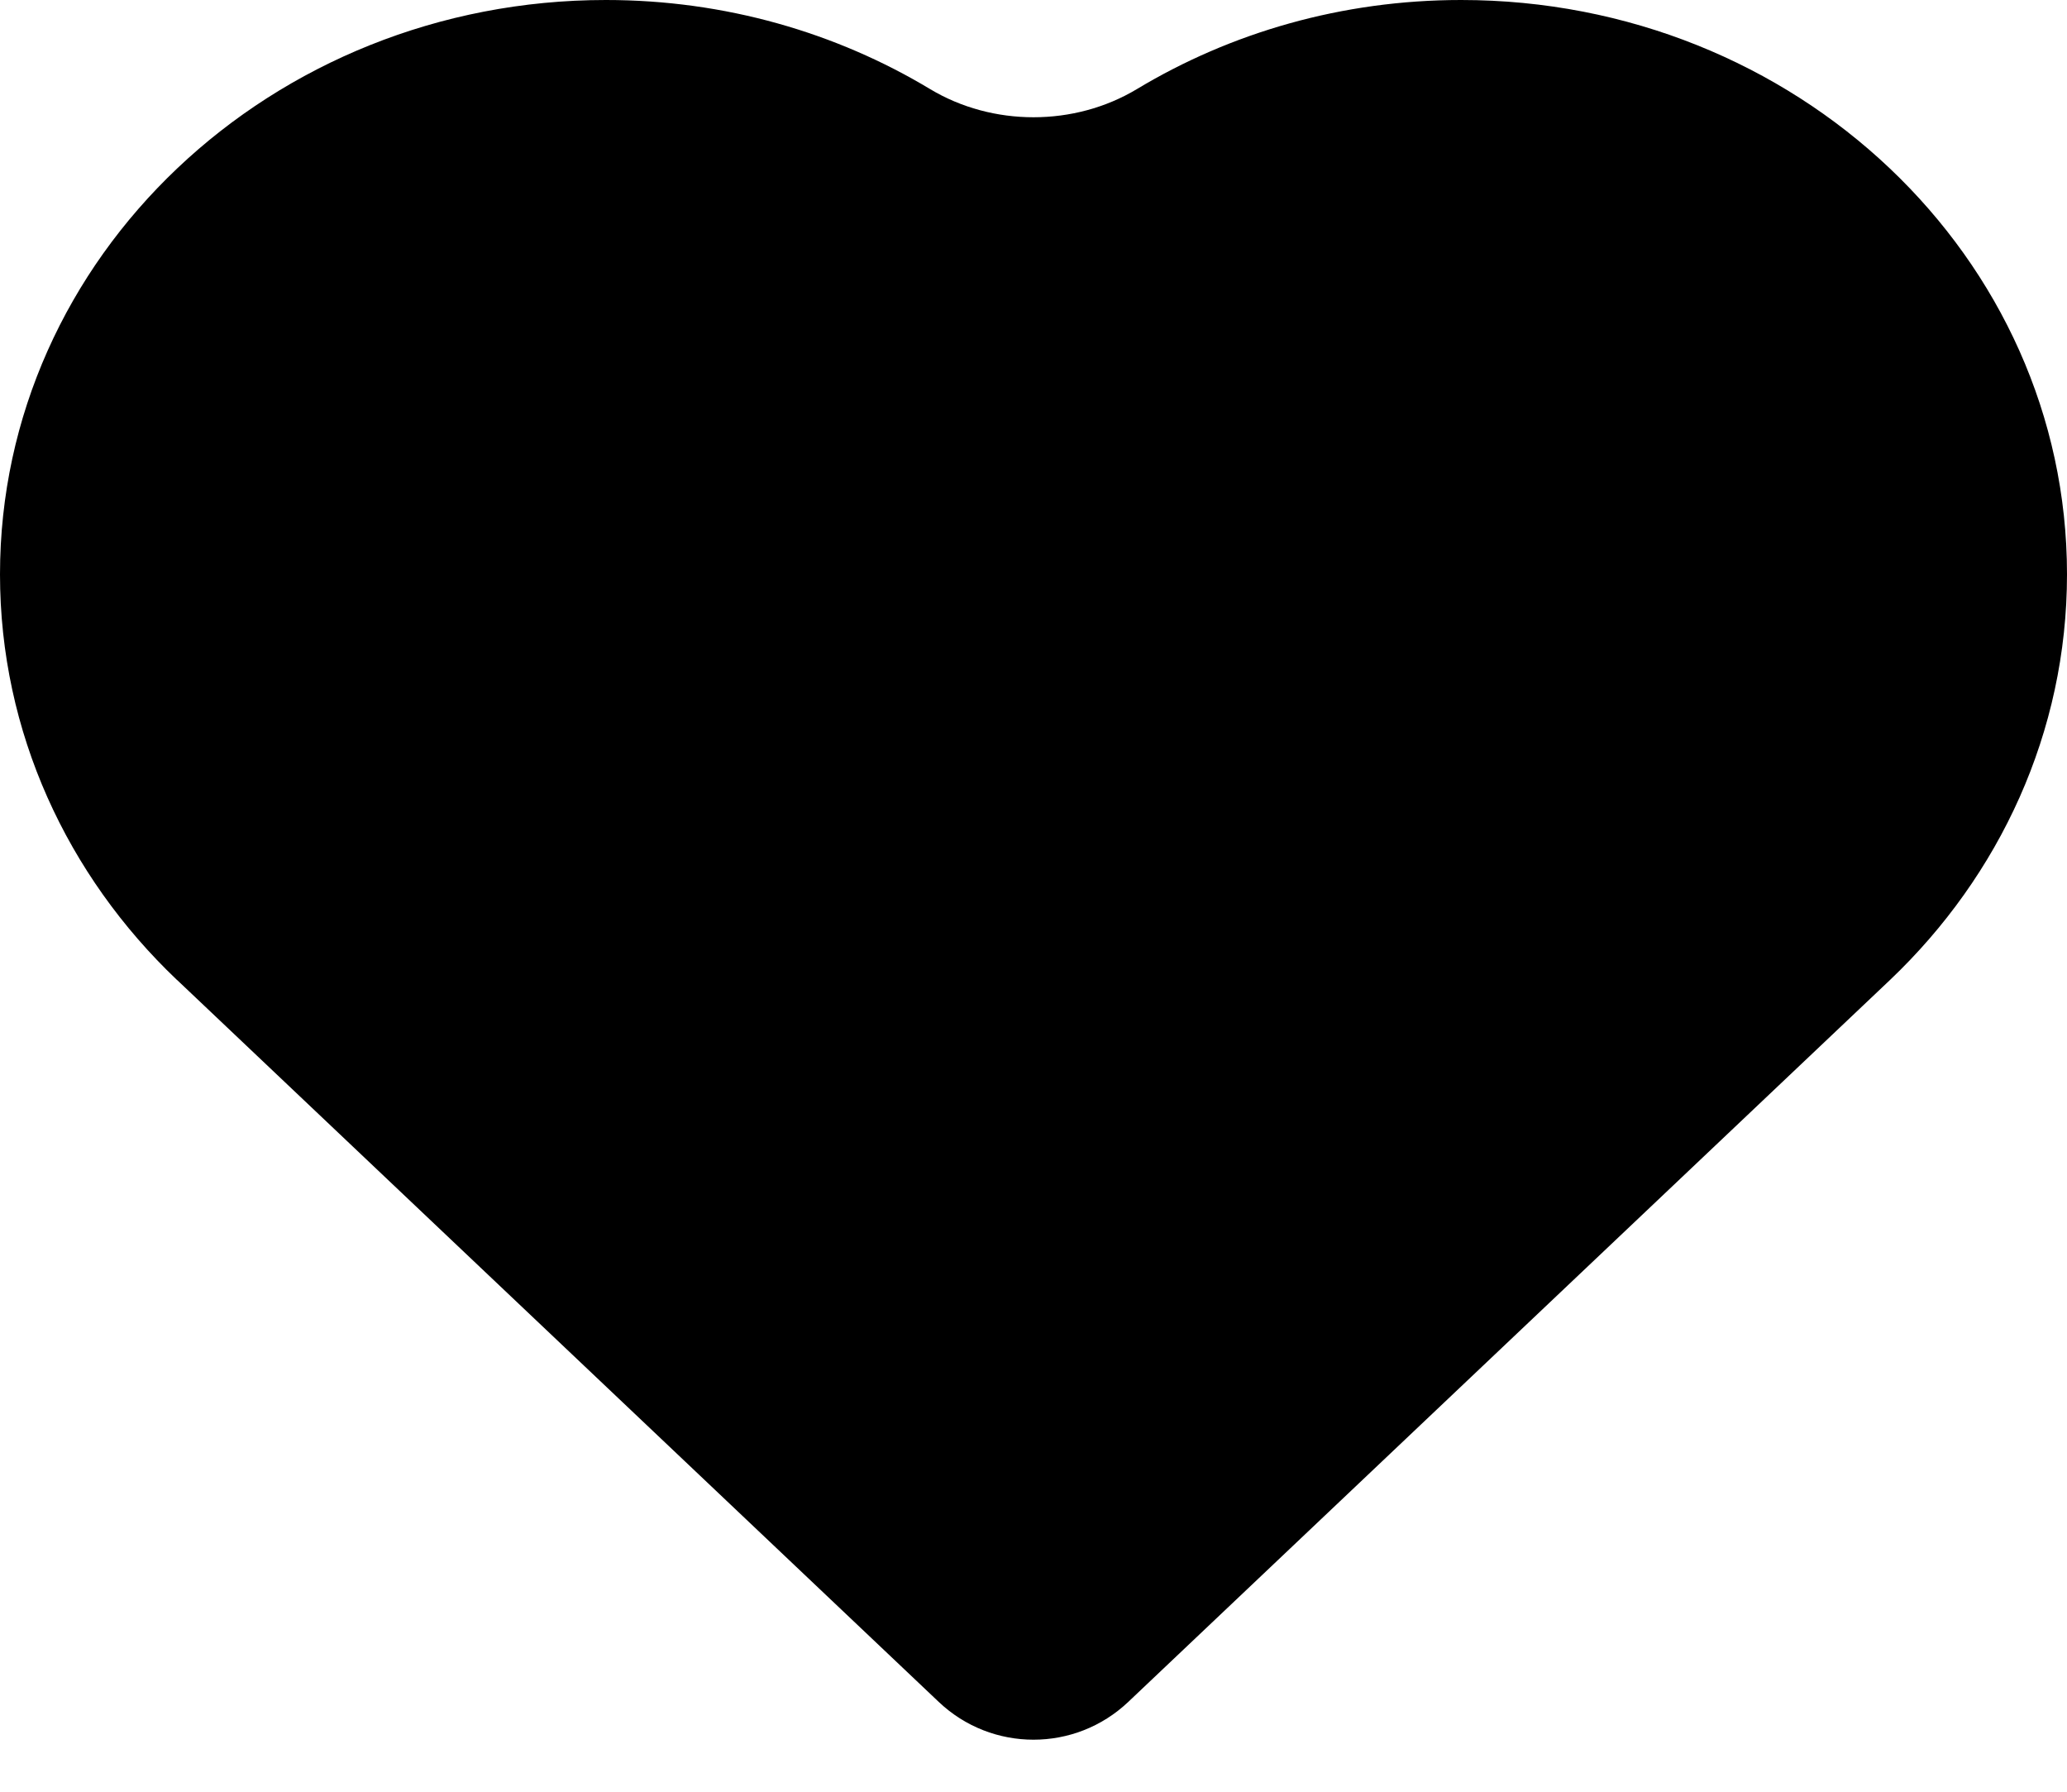
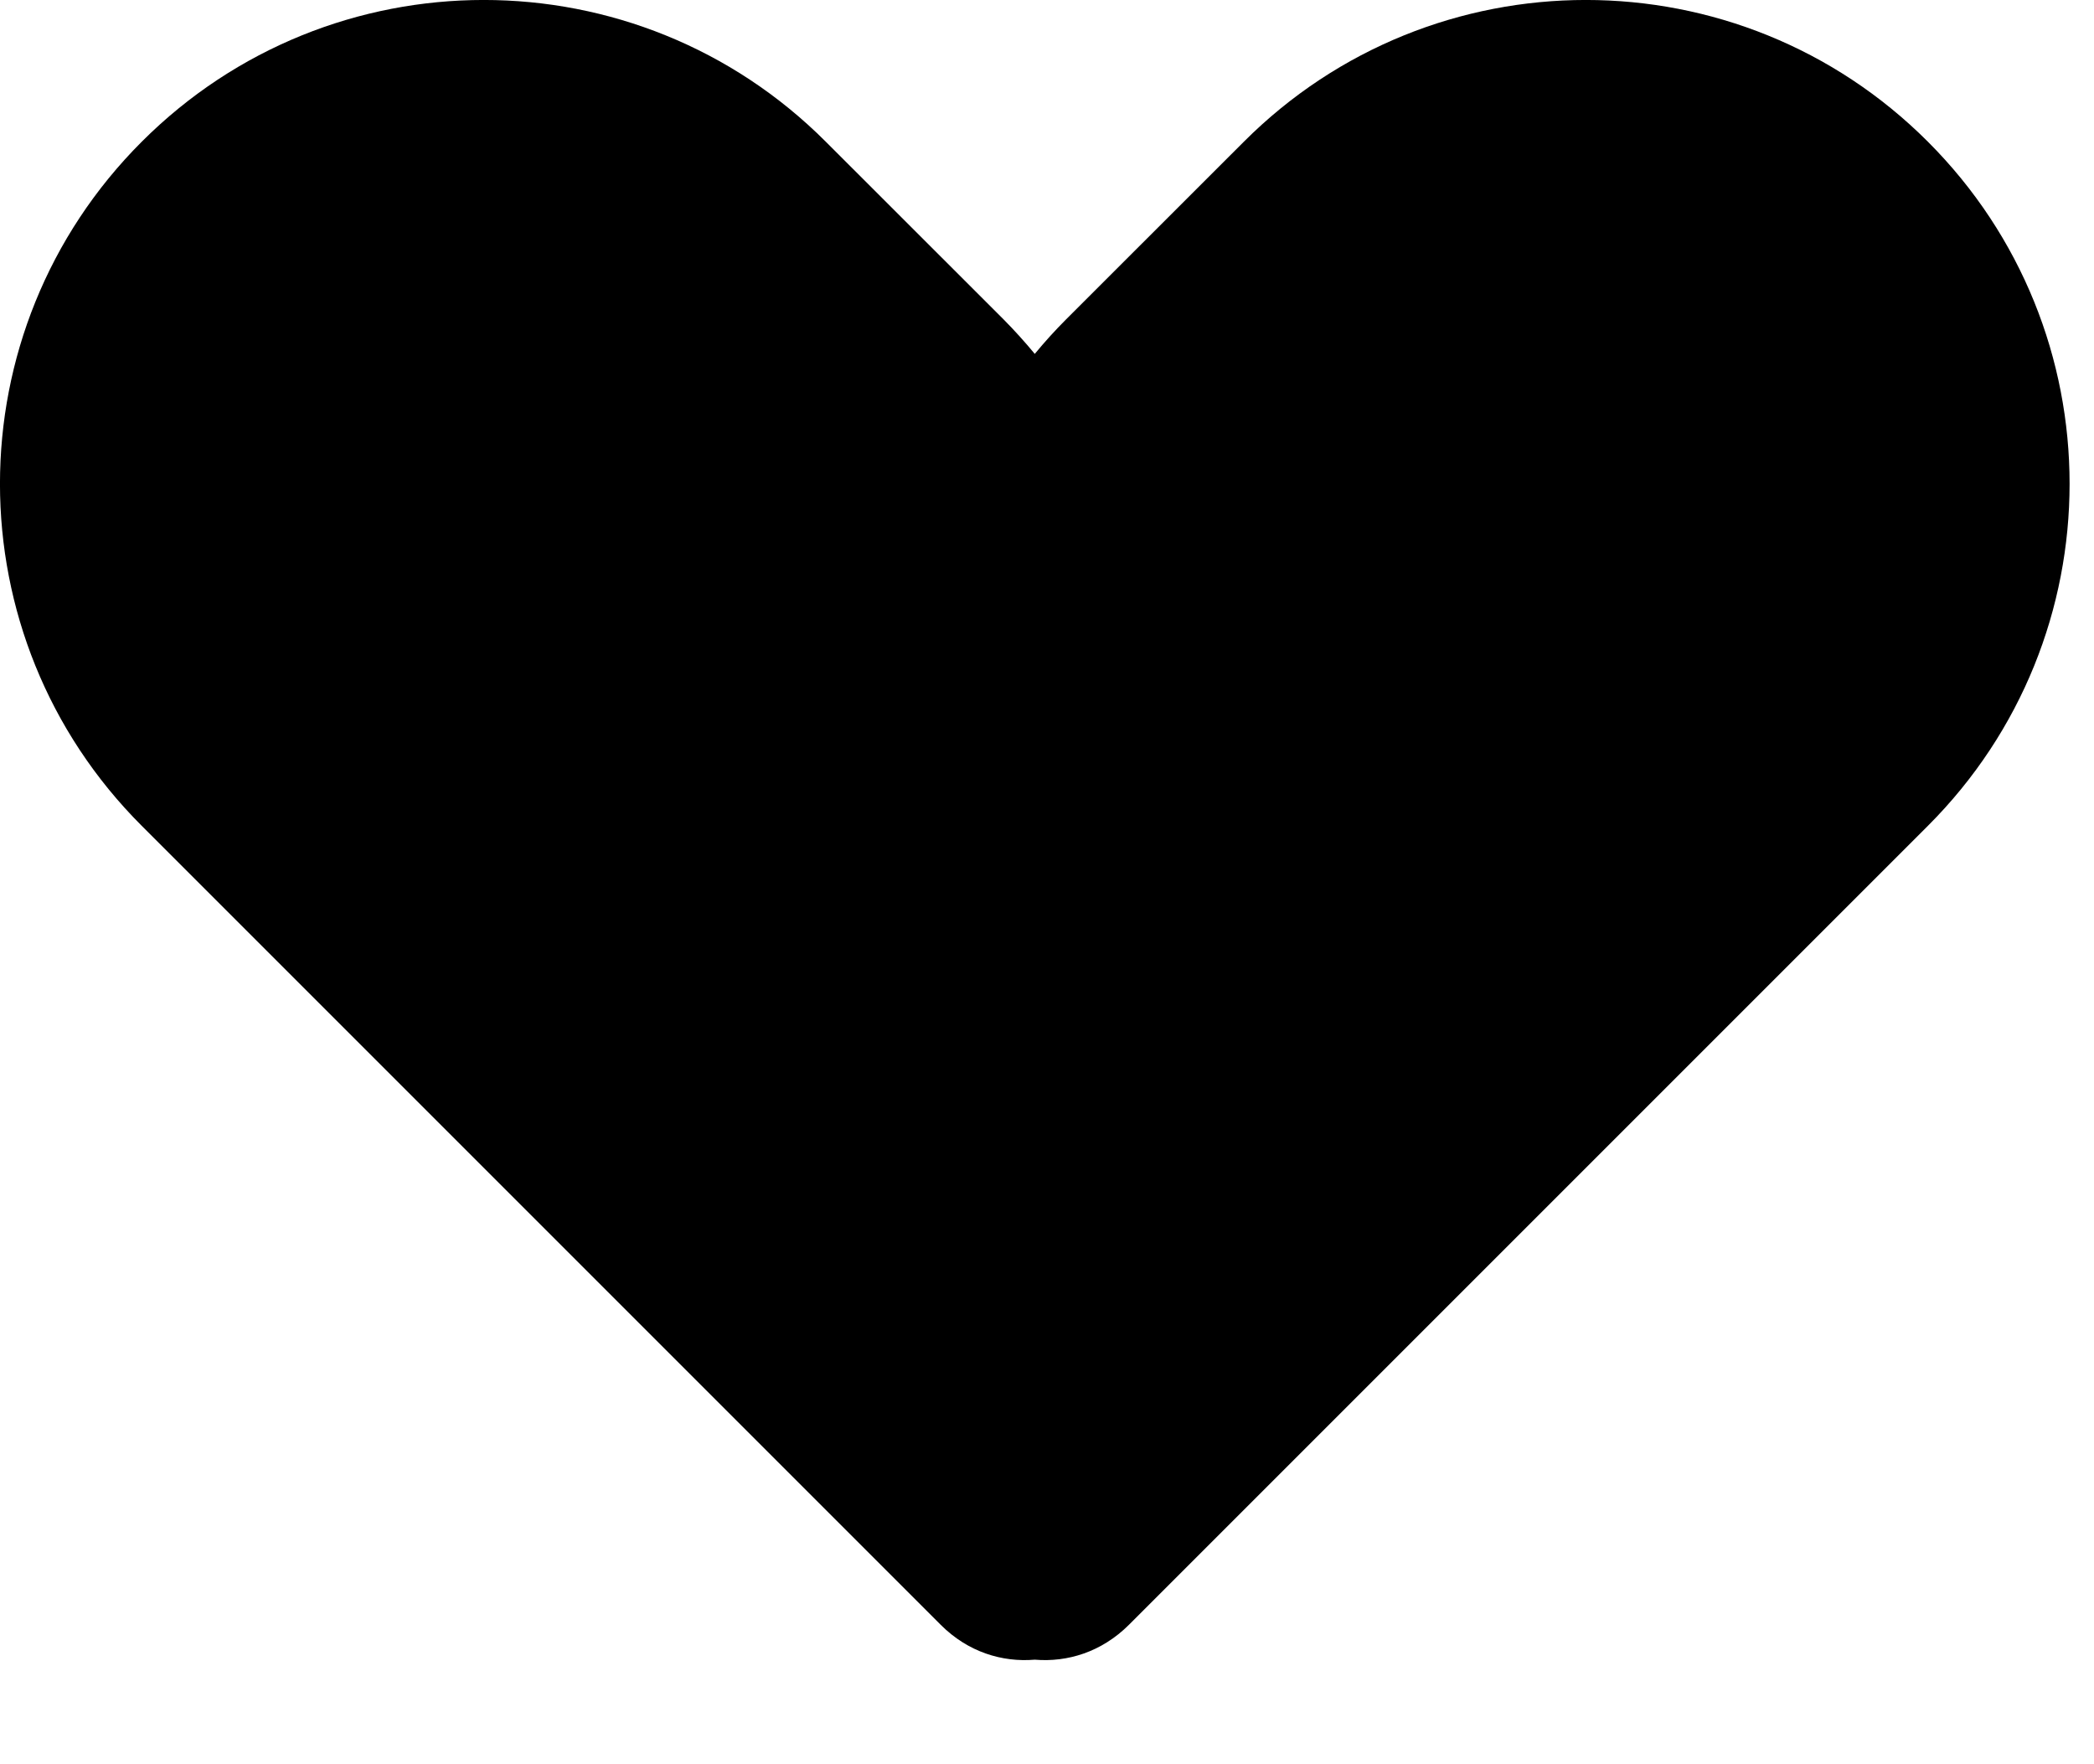
- <svg xmlns="http://www.w3.org/2000/svg" width="15" height="13" viewBox="0 0 15 13" fill="black">
-   <path d="M6.749 0.646C7.203 0.919 7.797 0.919 8.251 0.646C8.931 0.237 9.738 0 10.603 0C13.032 0 15 1.865 15 4.167C15 5.314 14.51 6.354 13.718 7.108L8.188 12.348C7.802 12.714 7.198 12.714 6.812 12.348L1.289 7.114L1.287 7.112C1.285 7.11 1.284 7.109 1.282 7.108C0.49 6.354 0 5.314 0 4.167C0 1.865 1.968 0 4.397 0C5.262 0 6.069 0.237 6.749 0.646Z" />
+ <svg xmlns="http://www.w3.org/2000/svg" width="19" height="16" viewBox="0 0 19 16" fill="black">
+   <path fill-rule="evenodd" clip-rule="evenodd" d="M9.389 15.059C9.093 15.084 8.783 14.99 8.536 14.743L1.286 7.493C-0.429 5.779 -0.429 3 1.286 1.286C3 -0.429 5.779 -0.429 7.493 1.286L9.104 2.896C9.204 2.997 9.299 3.102 9.389 3.211C9.479 3.102 9.574 2.997 9.675 2.896L11.286 1.286C13 -0.429 15.779 -0.429 17.493 1.286C19.207 3 19.207 5.779 17.493 7.493L10.243 14.743C9.995 14.99 9.685 15.084 9.389 15.059Z" />
</svg>
